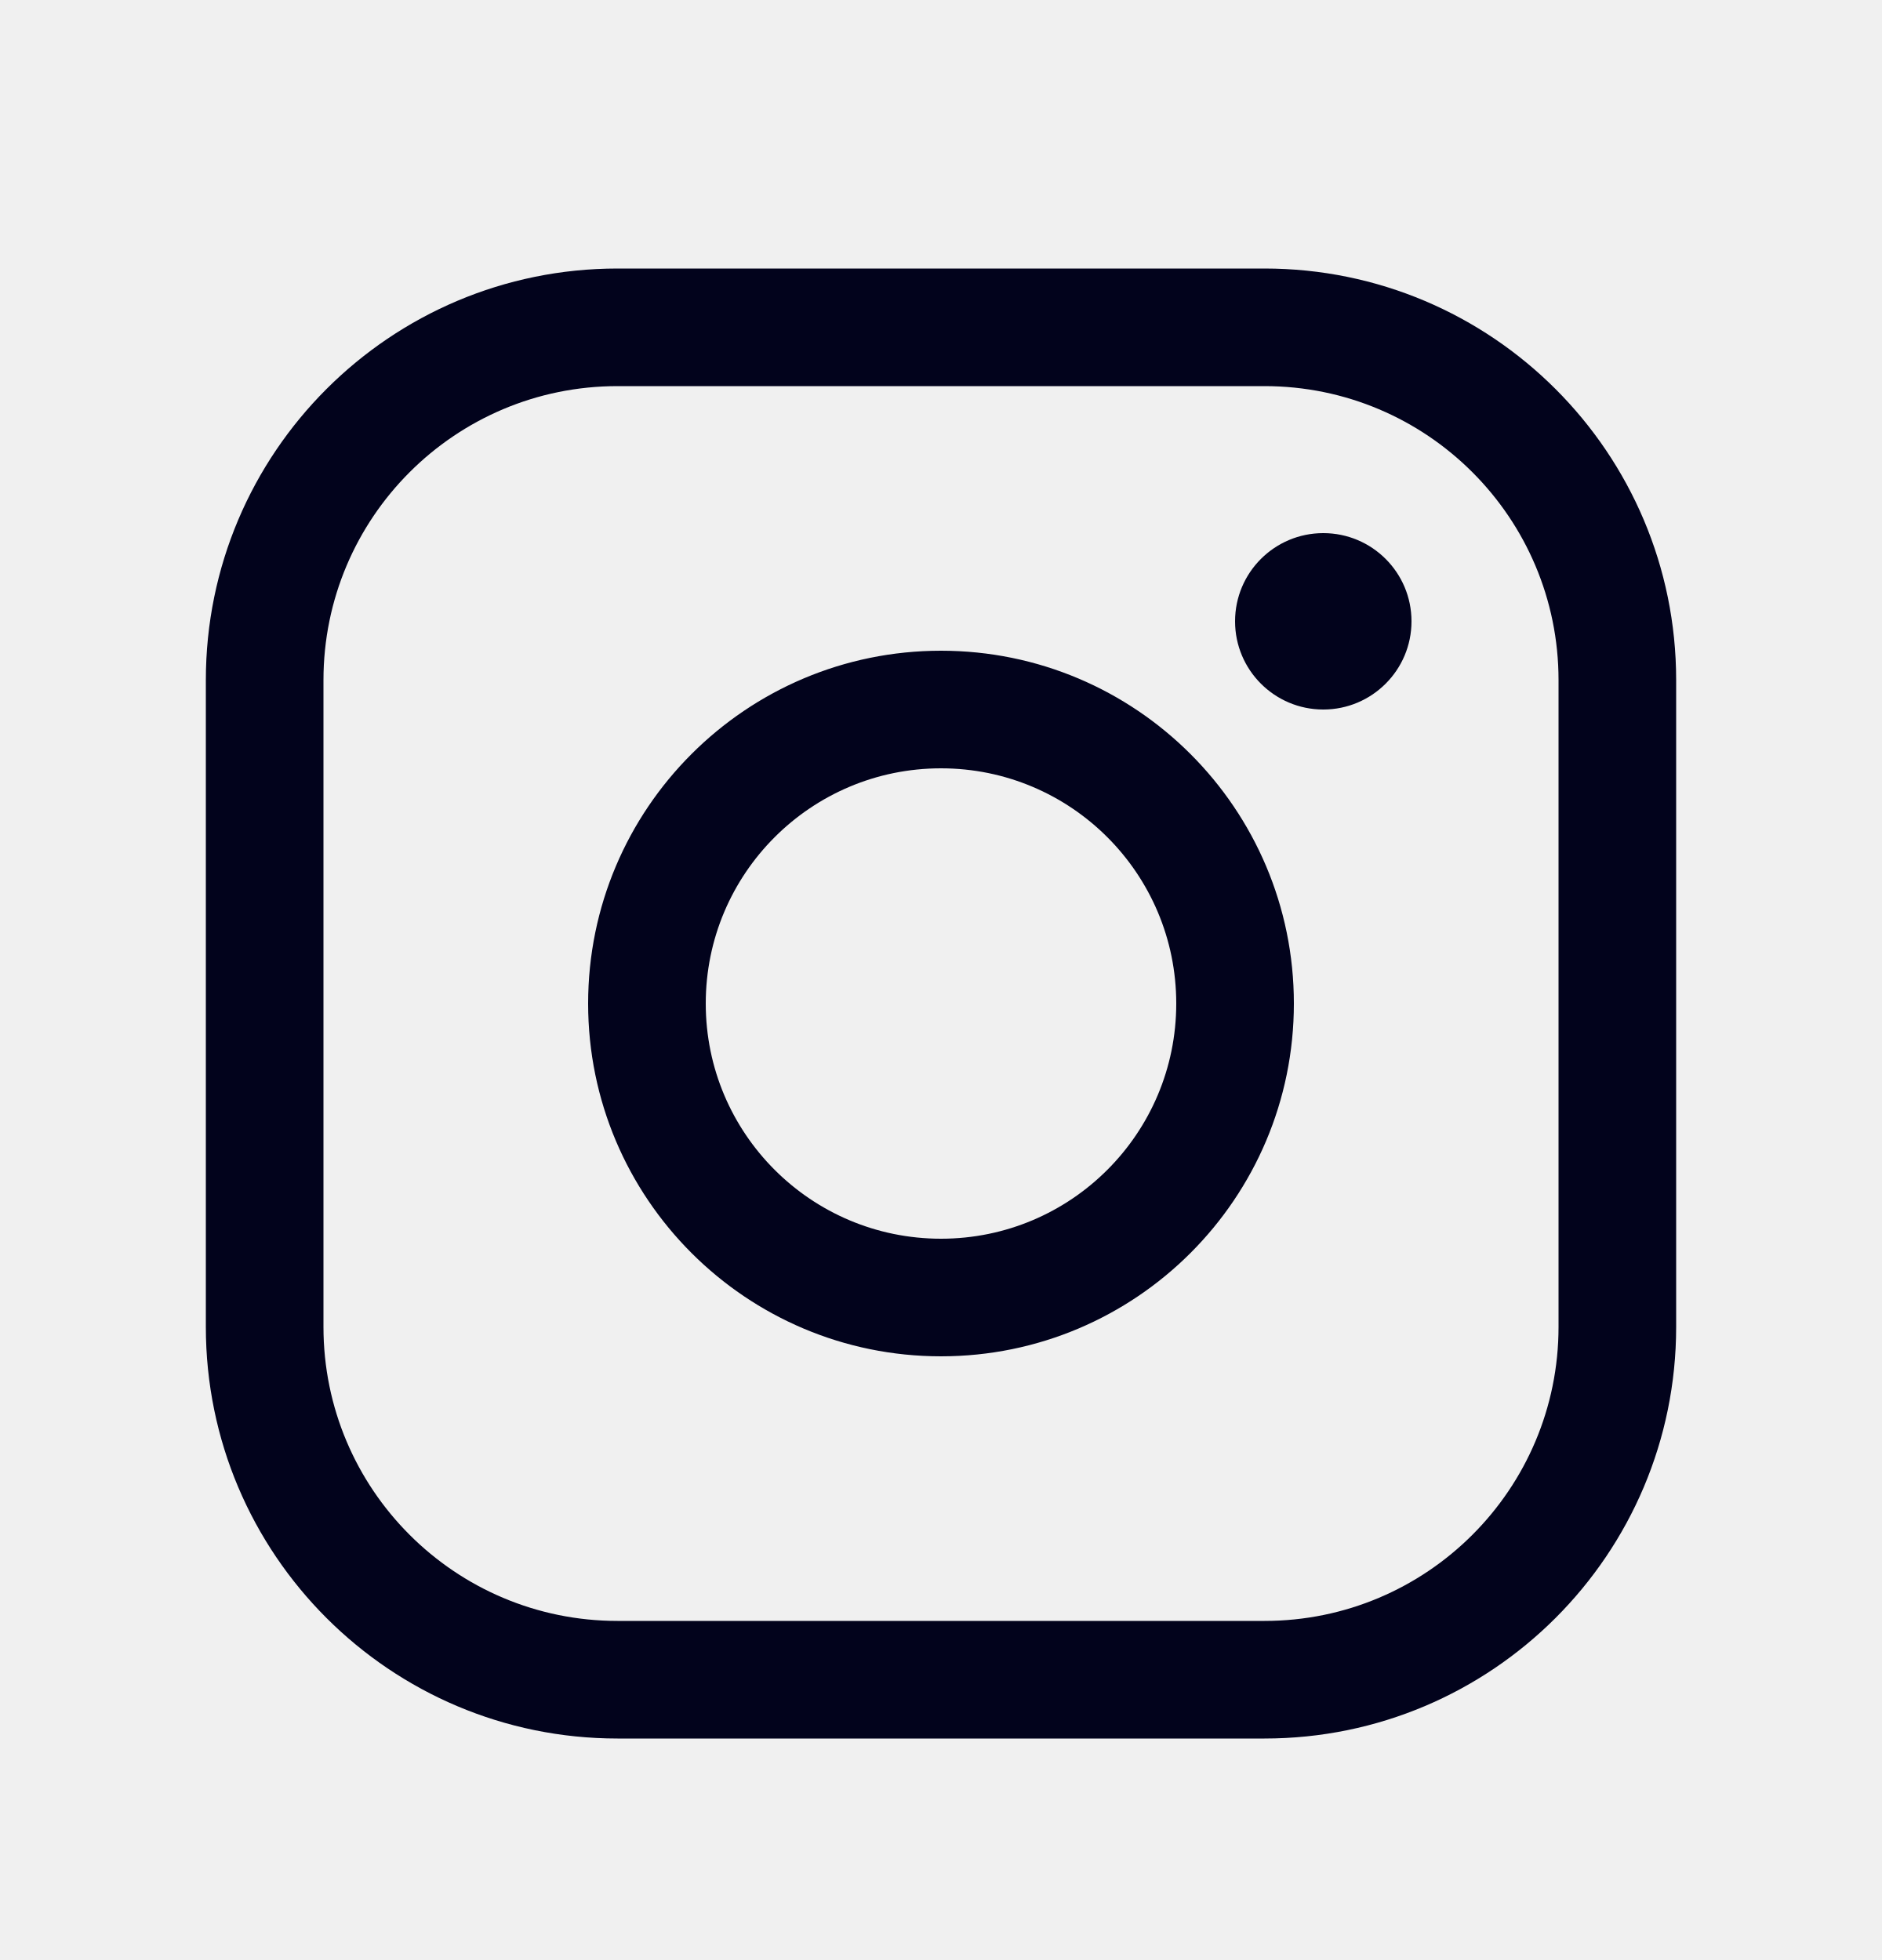
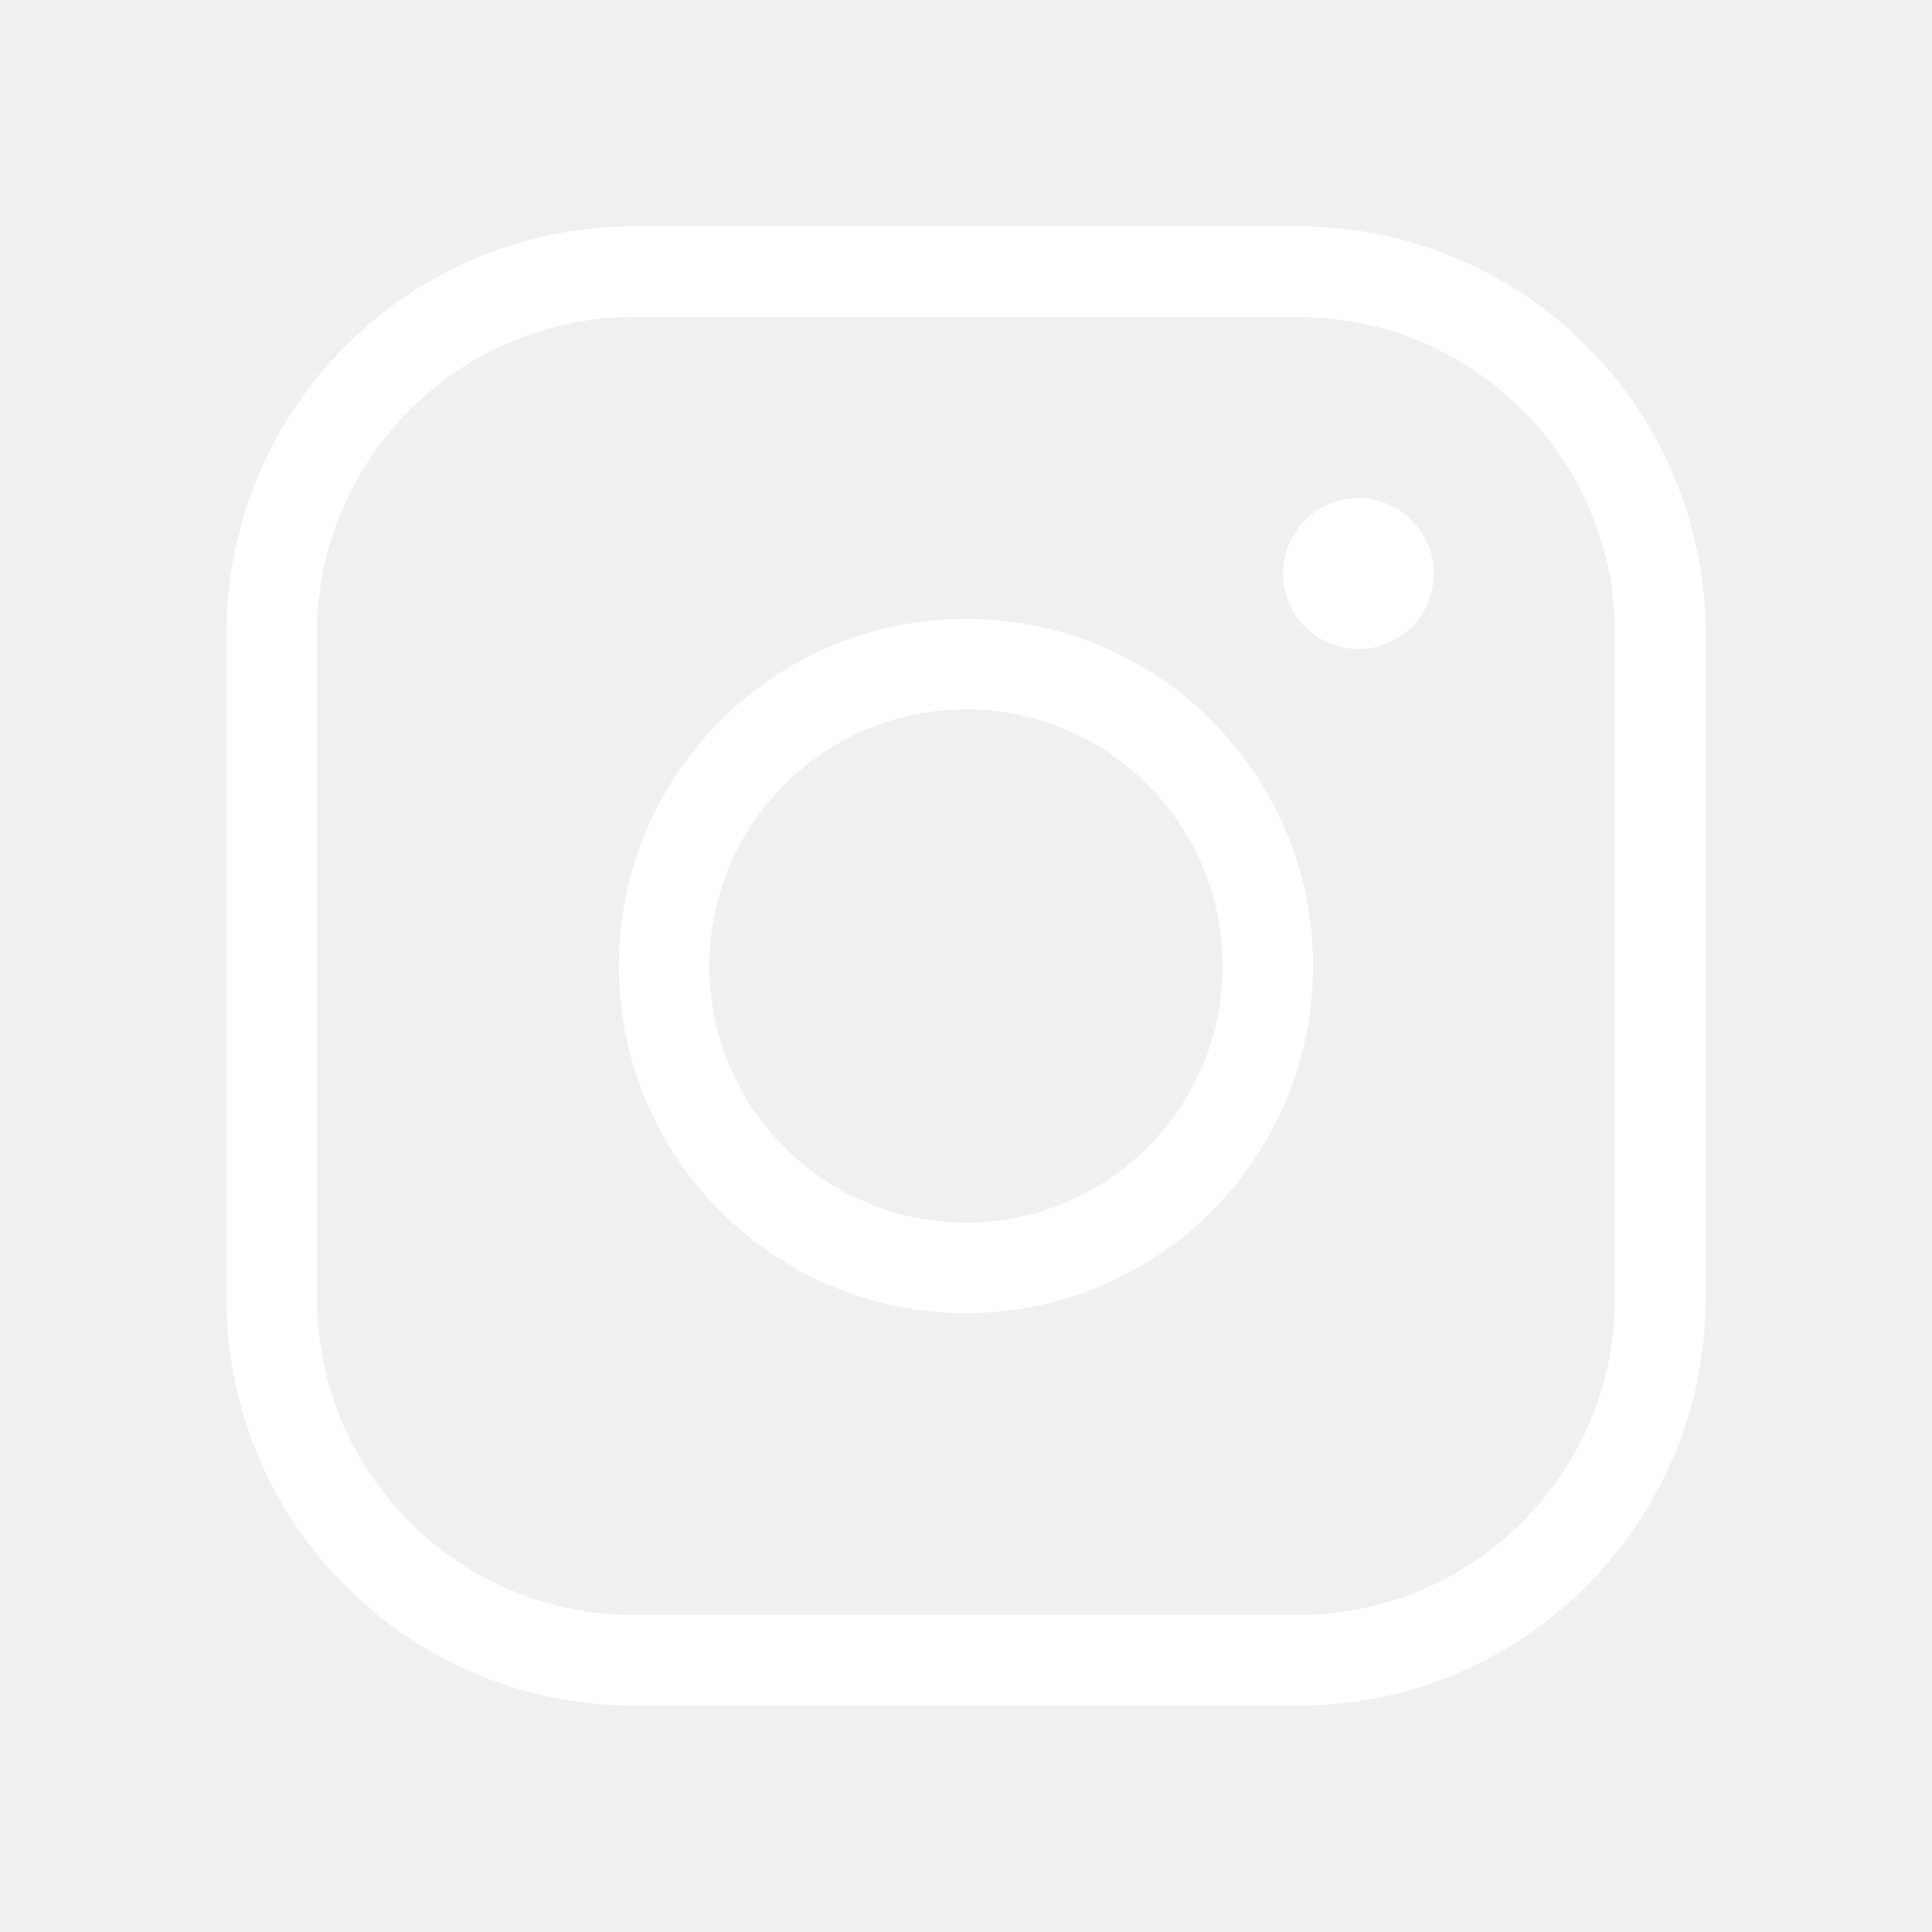
- <svg xmlns="http://www.w3.org/2000/svg" width="24" height="25" viewBox="0 0 24 25" fill="none">
-   <path fill-rule="evenodd" clip-rule="evenodd" d="M7.875 4.925C5.804 4.925 4.125 6.604 4.125 8.675V16.925C4.125 18.996 5.804 20.675 7.875 20.675H16.125C18.196 20.675 19.875 18.996 19.875 16.925V8.675C19.875 6.604 18.196 4.925 16.125 4.925H7.875ZM2.625 8.675C2.625 5.775 4.976 3.425 7.875 3.425H16.125C19.024 3.425 21.375 5.775 21.375 8.675V16.925C21.375 19.824 19.024 22.175 16.125 22.175H7.875C4.976 22.175 2.625 19.824 2.625 16.925V8.675ZM12 9.8C10.343 9.8 9 11.143 9 12.8C9 14.457 10.343 15.8 12 15.8C13.657 15.8 15 14.457 15 12.8C15 11.143 13.657 9.8 12 9.8ZM7.5 12.8C7.5 10.315 9.515 8.3 12 8.3C14.485 8.3 16.5 10.315 16.5 12.8C16.5 15.285 14.485 17.3 12 17.3C9.515 17.3 7.5 15.285 7.5 12.8ZM18 7.925C18 8.546 17.496 9.05 16.875 9.05C16.254 9.05 15.75 8.546 15.75 7.925C15.75 7.303 16.254 6.8 16.875 6.8C17.496 6.8 18 7.303 18 7.925Z" fill="#02031C" />
+ <svg xmlns="http://www.w3.org/2000/svg" width="24" height="24" viewBox="0 0 24 24" fill="none">
+   <path fill-rule="evenodd" clip-rule="evenodd" d="M7.875 3.938C5.7 3.938 3.938 5.7 3.938 7.875V16.125C3.938 18.3 5.7 20.062 7.875 20.062H16.125C18.3 20.062 20.062 18.3 20.062 16.125V7.875C20.062 5.7 18.3 3.938 16.125 3.938H7.875ZM2.812 7.875C2.812 5.079 5.079 2.812 7.875 2.812H16.125C18.921 2.812 21.188 5.079 21.188 7.875V16.125C21.188 18.921 18.921 21.188 16.125 21.188H7.875C5.079 21.188 2.812 18.921 2.812 16.125V7.875ZM12 8.812C10.24 8.812 8.812 10.24 8.812 12C8.812 13.76 10.24 15.188 12 15.188C13.76 15.188 15.188 13.76 15.188 12C15.188 10.24 13.76 8.812 12 8.812ZM7.688 12C7.688 9.618 9.618 7.688 12 7.688C14.382 7.688 16.312 9.618 16.312 12C16.312 14.382 14.382 16.312 12 16.312C9.618 16.312 7.688 14.382 7.688 12ZM17.812 7.125C17.812 7.643 17.393 8.062 16.875 8.062C16.357 8.062 15.938 7.643 15.938 7.125C15.938 6.607 16.357 6.188 16.875 6.188C17.393 6.188 17.812 6.607 17.812 7.125Z" fill="white" />
</svg>
